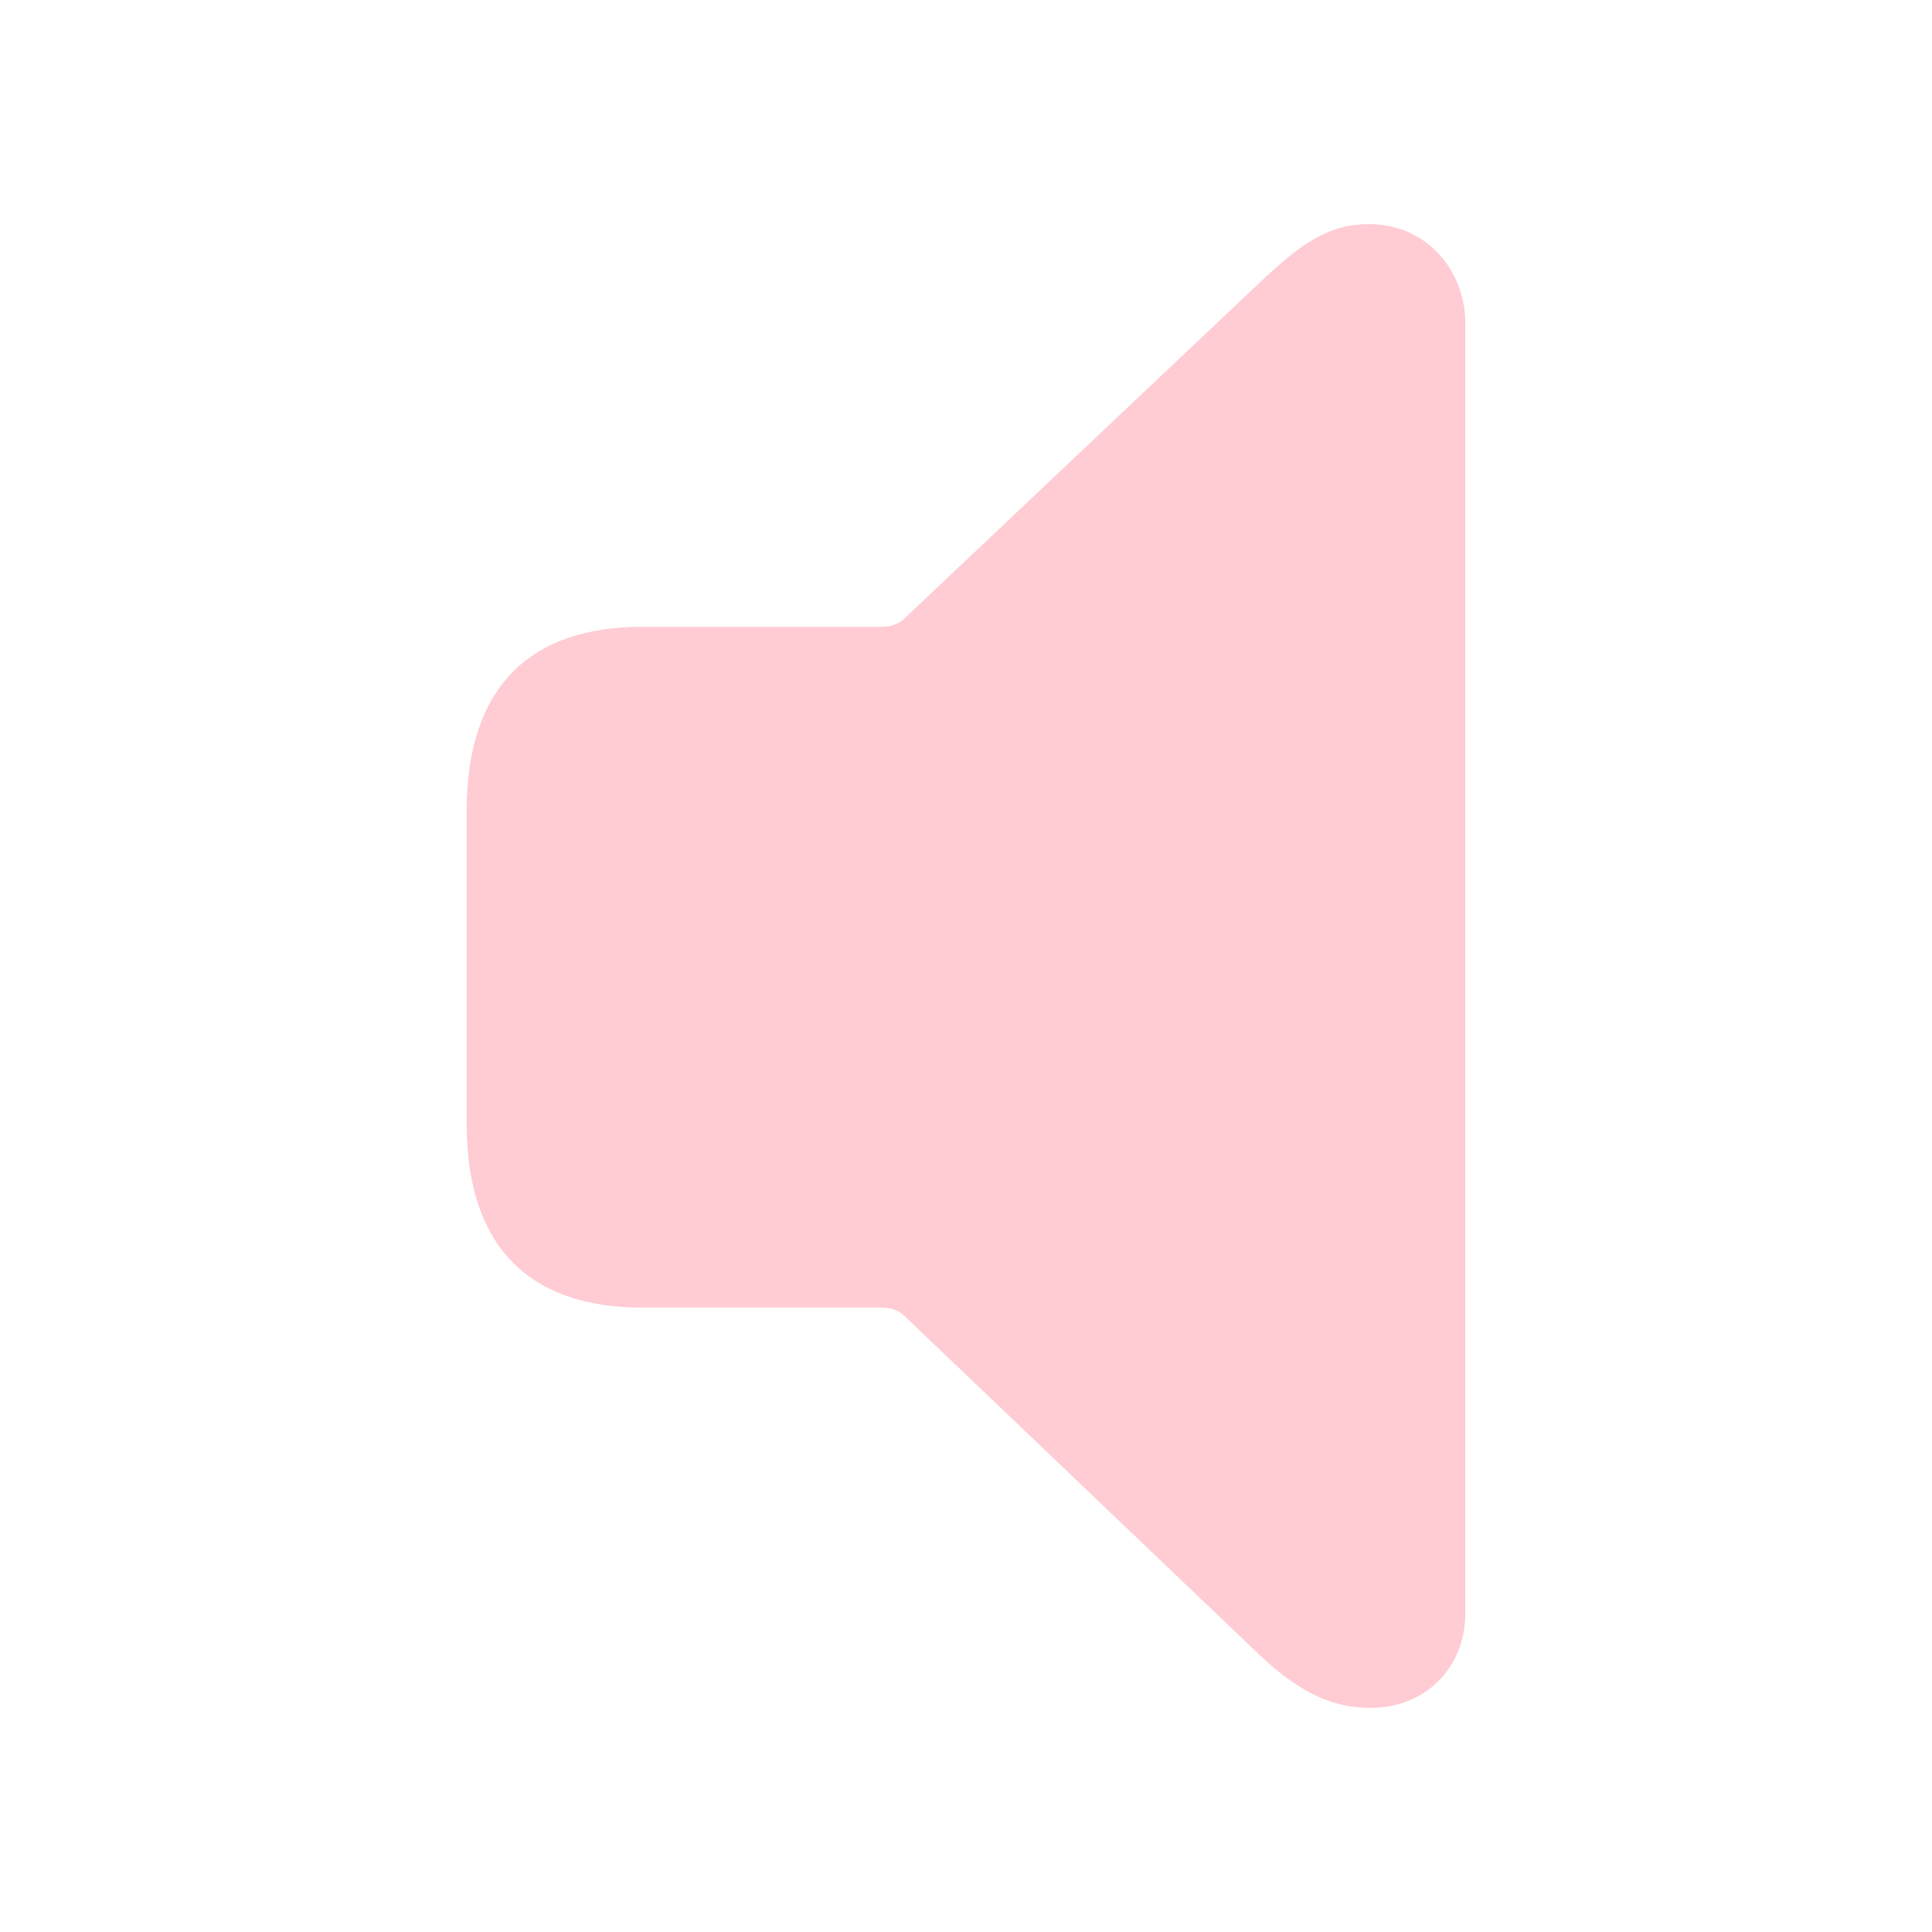
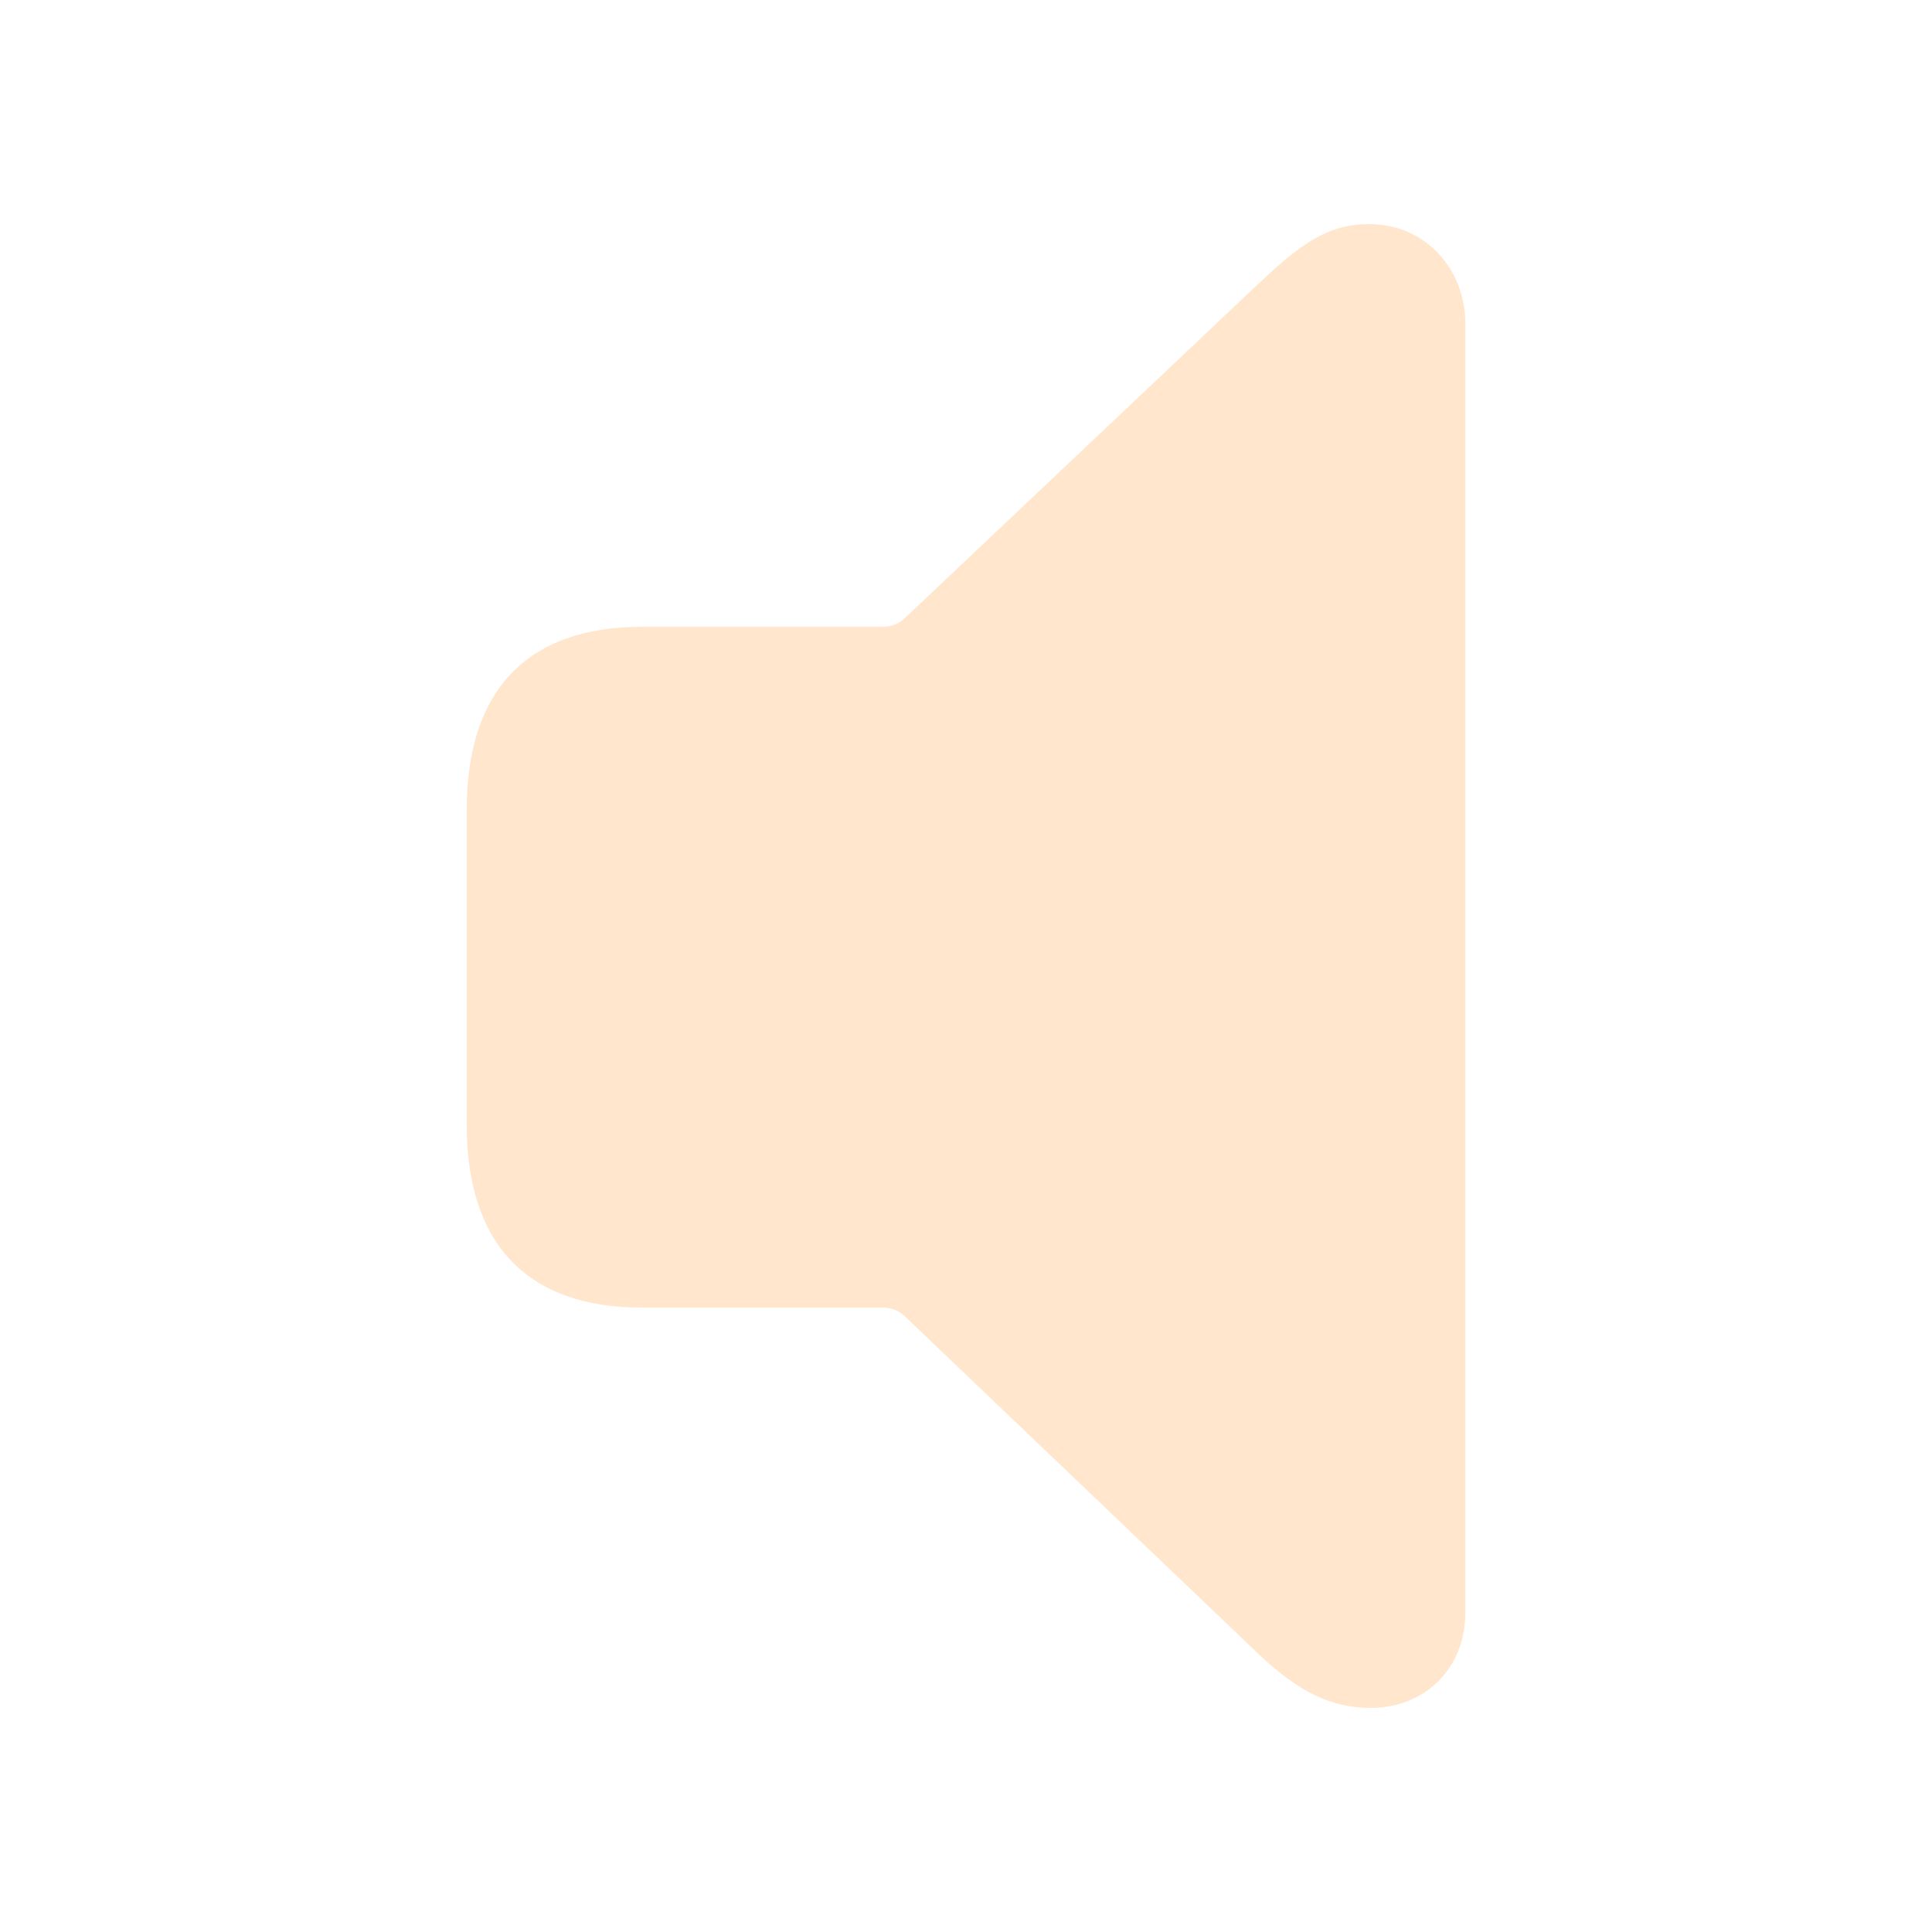
- <svg fill="#FFCCD4" width="120px" height="120px" viewBox="0 0 56 56">
+ <svg fill="#FFE6CC" width="120px" height="120px" viewBox="0 0 56 56">
  <path d="M 39.73 49.504 C 41.324 49.504 42.473 48.332 42.473 46.762 L 42.473 9.379 C 42.473 7.809 41.324 6.496 39.684 6.496 C 38.535 6.496 37.762 7.012 36.52 8.184 L 26.184 17.957 C 26.02 18.098 25.809 18.168 25.574 18.168 L 18.613 18.168 C 15.309 18.168 13.527 19.973 13.527 23.488 L 13.527 32.582 C 13.527 36.098 15.309 37.902 18.613 37.902 L 25.574 37.902 C 25.809 37.902 26.02 37.973 26.184 38.113 L 36.52 47.98 C 37.645 49.035 38.582 49.504 39.73 49.504 Z" />
</svg>
